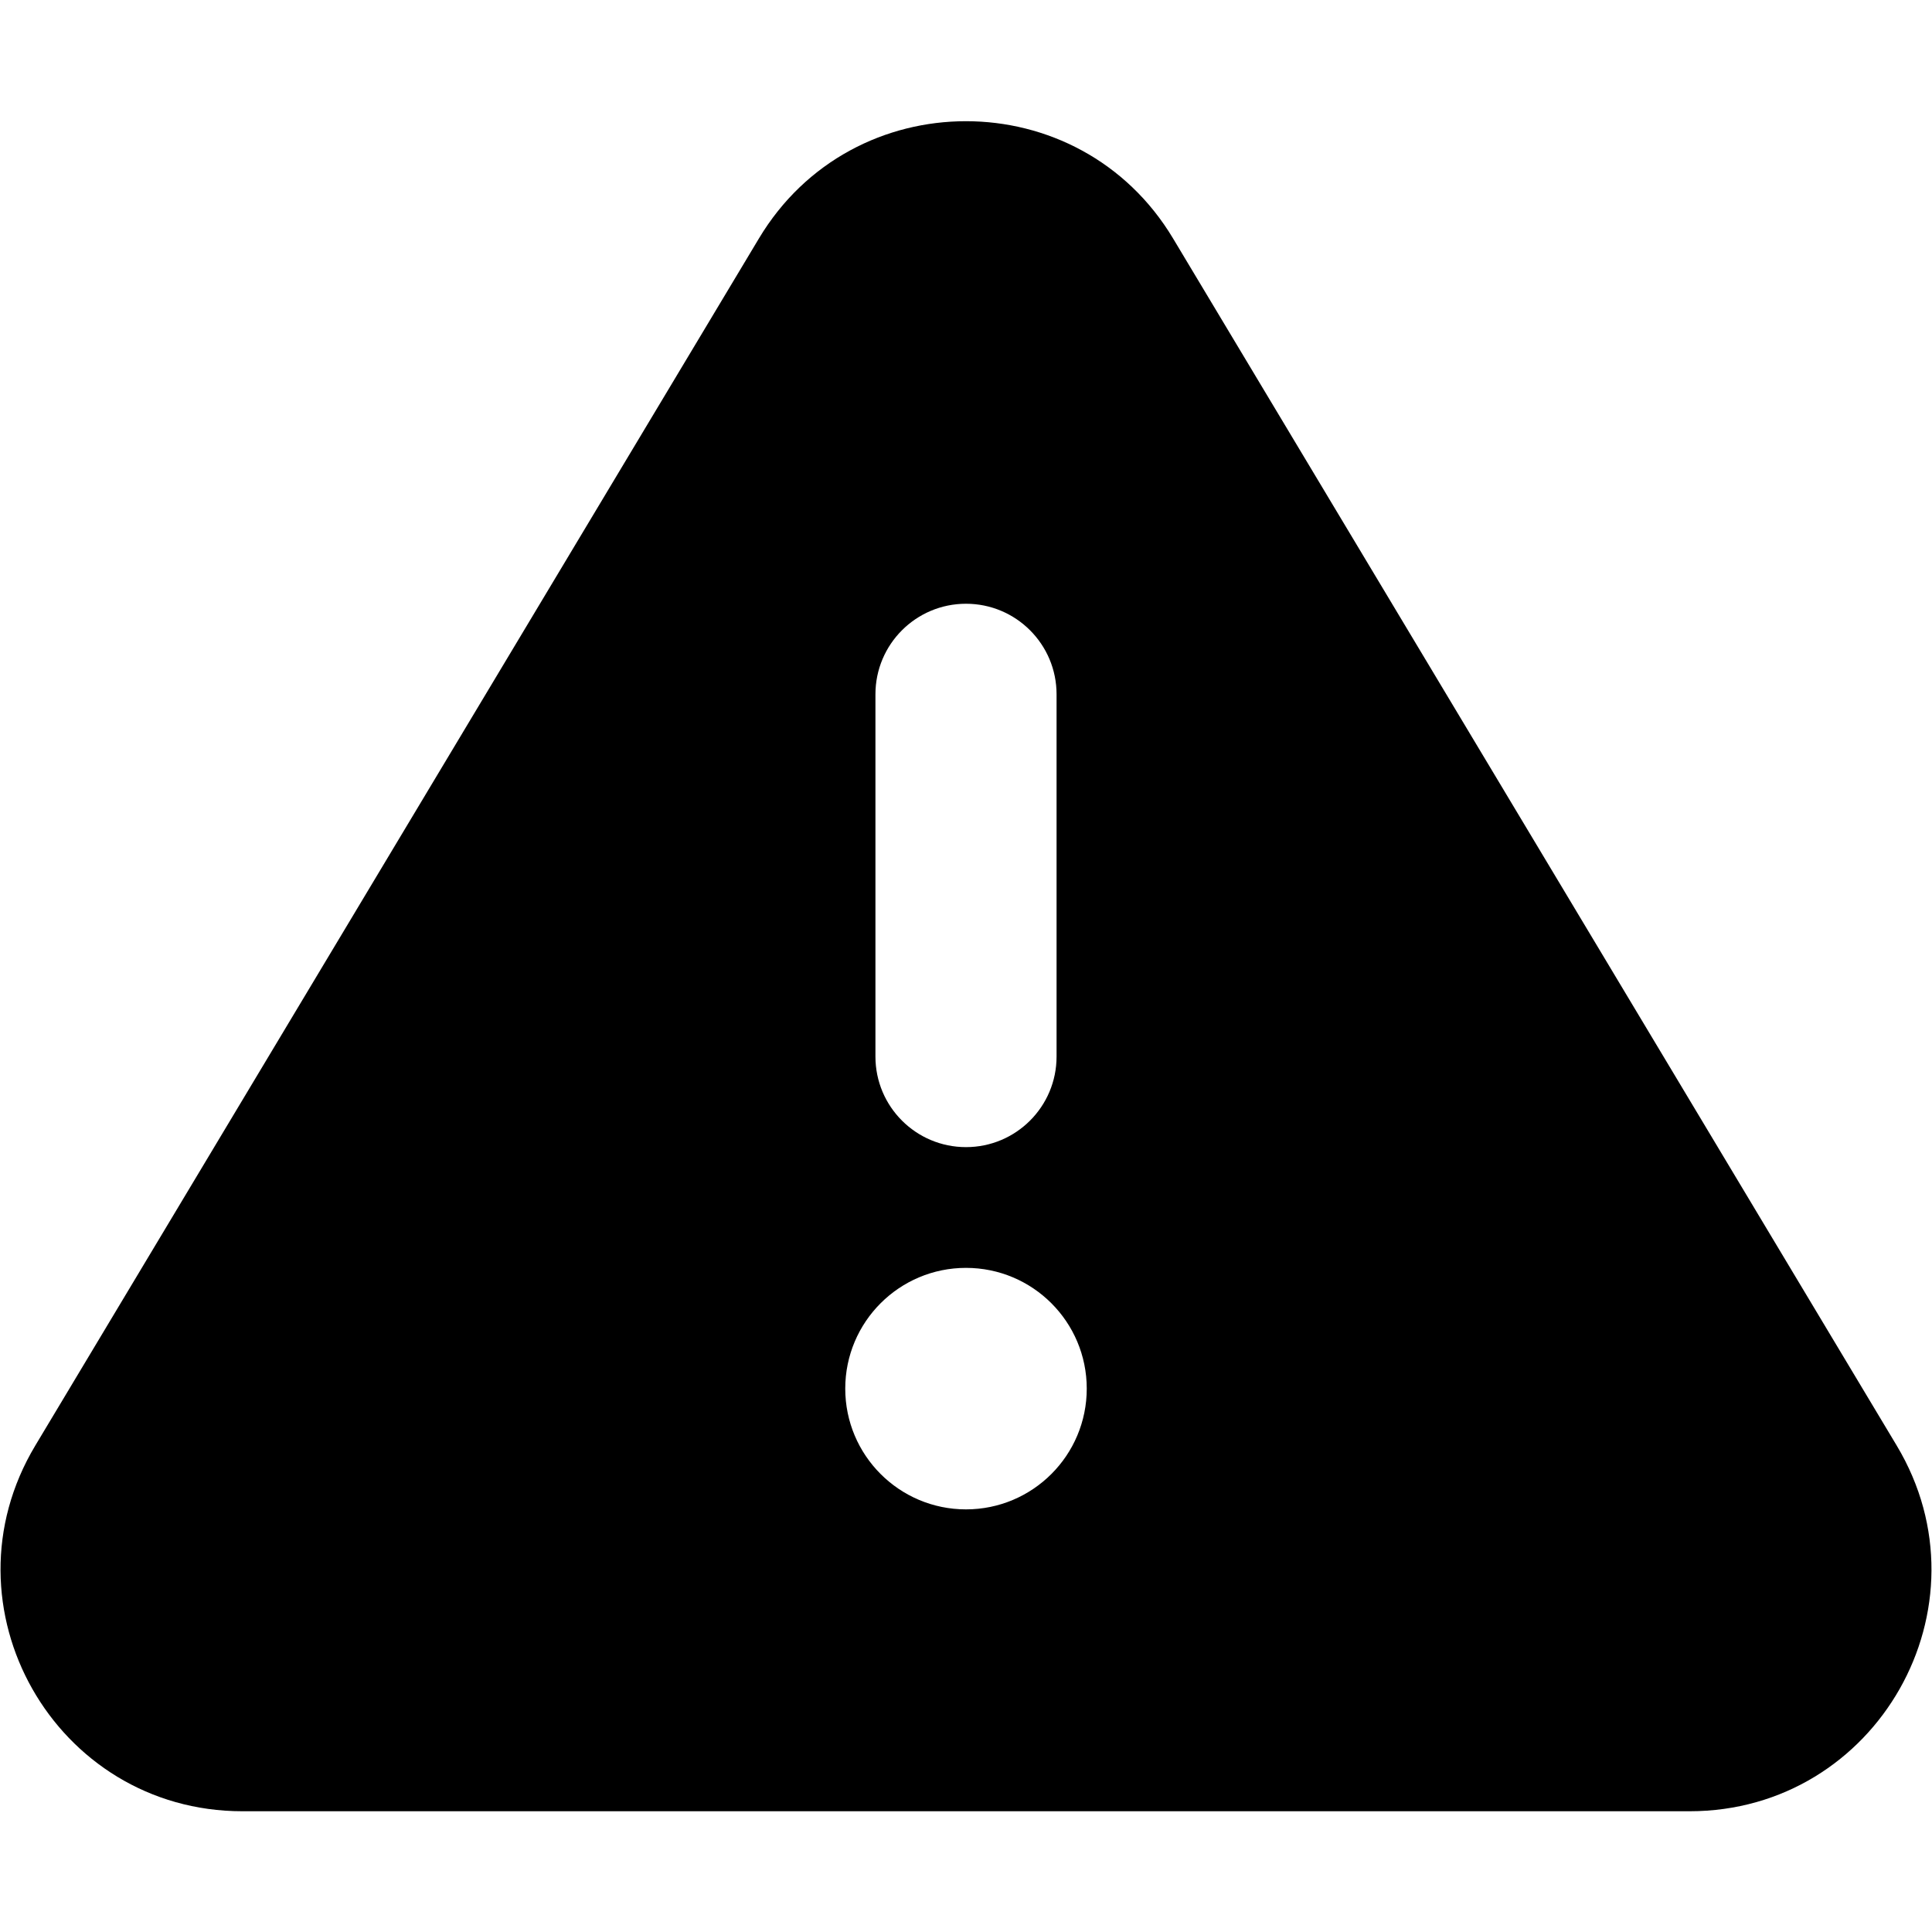
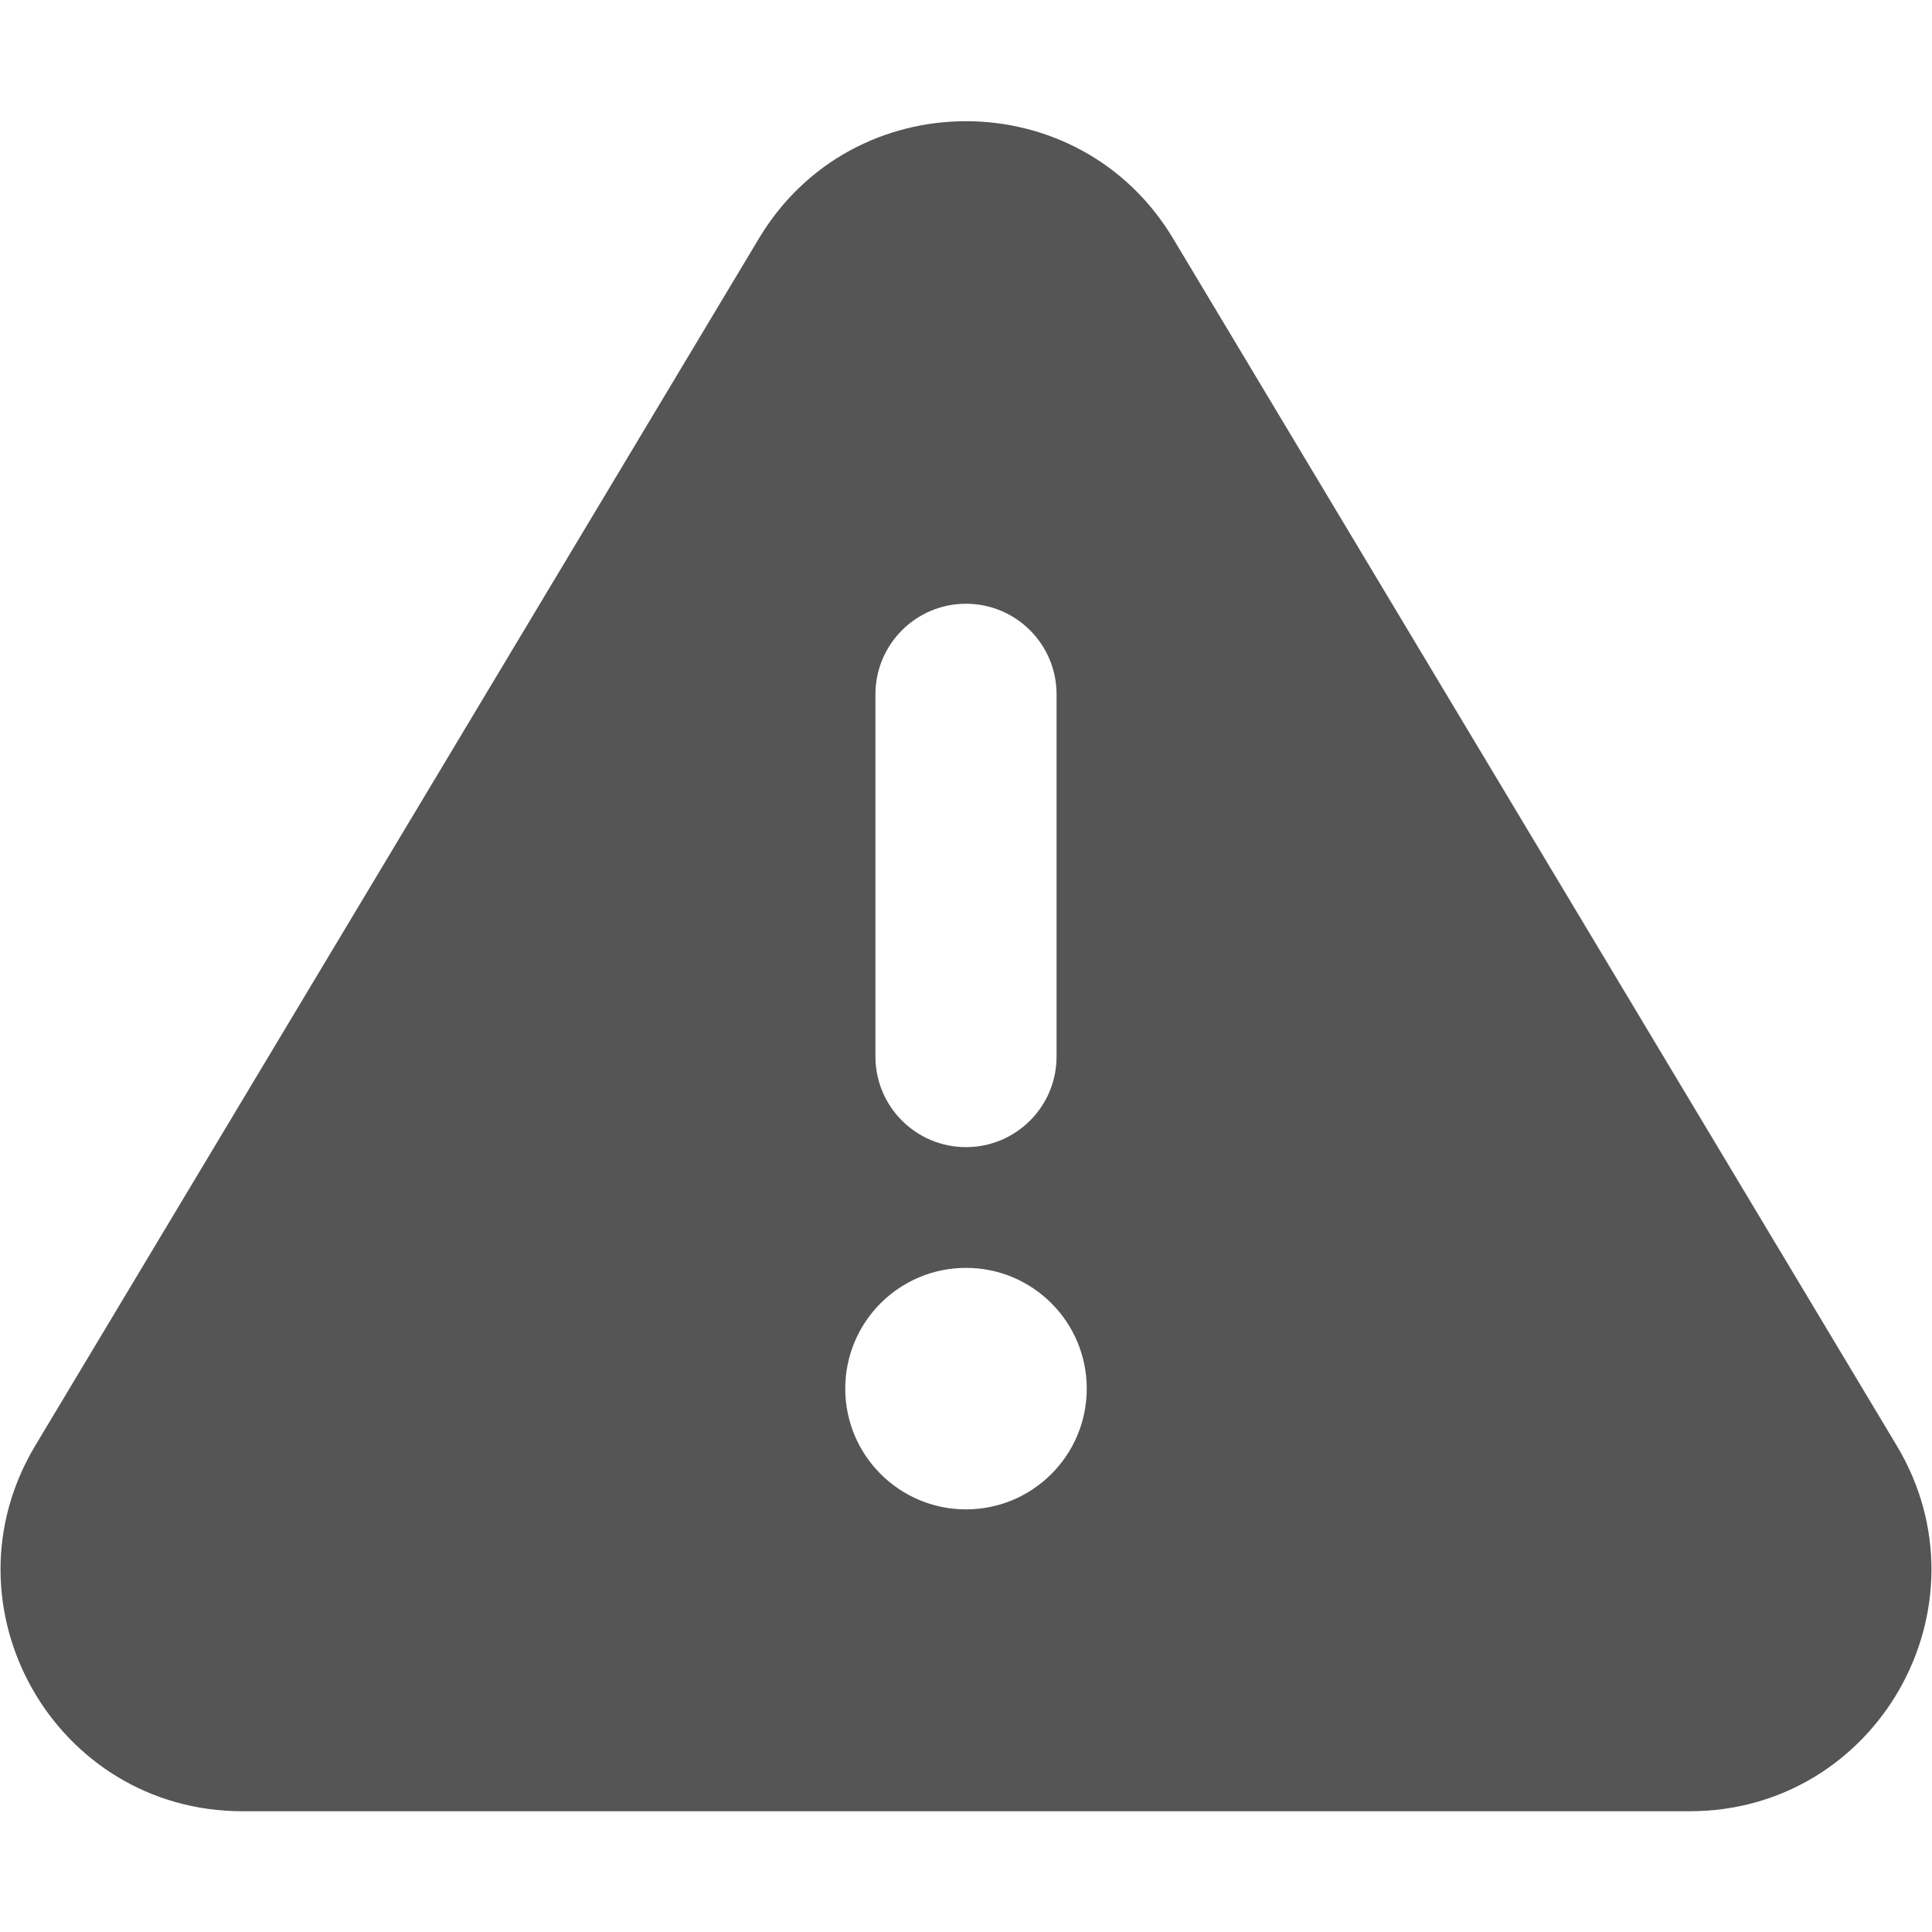
<svg xmlns="http://www.w3.org/2000/svg" width="16" height="16" viewBox="0 0 16 16">
-   <path fill-rule="evenodd" clip-rule="evenodd" d="M6.285 1.975C7.06.68 8.939.68 9.715 1.975l5.993 9.997c.799 1.333-.161 3.028-1.716 3.028H2.008C.453 15-.507 13.305.292 11.972l5.993-9.997ZM8 5a.75.75 0 0 1 .75.75v3a.75.75 0 0 1-1.5 0v-3A.75.75 0 0 1 8 5Zm1 6.5a1 1 0 1 1-2 0 1 1 0 0 1 2 0Z" fill="#000" />
+   <path fill-rule="evenodd" clip-rule="evenodd" d="M6.285 1.975C7.06.68 8.939.68 9.715 1.975l5.993 9.997c.799 1.333-.161 3.028-1.716 3.028H2.008C.453 15-.507 13.305.292 11.972l5.993-9.997ZM8 5a.75.75 0 0 1 .75.75v3a.75.75 0 0 1-1.5 0v-3A.75.75 0 0 1 8 5Zm1 6.5a1 1 0 1 1-2 0 1 1 0 0 1 2 0Z" fill="#555" />
</svg>
